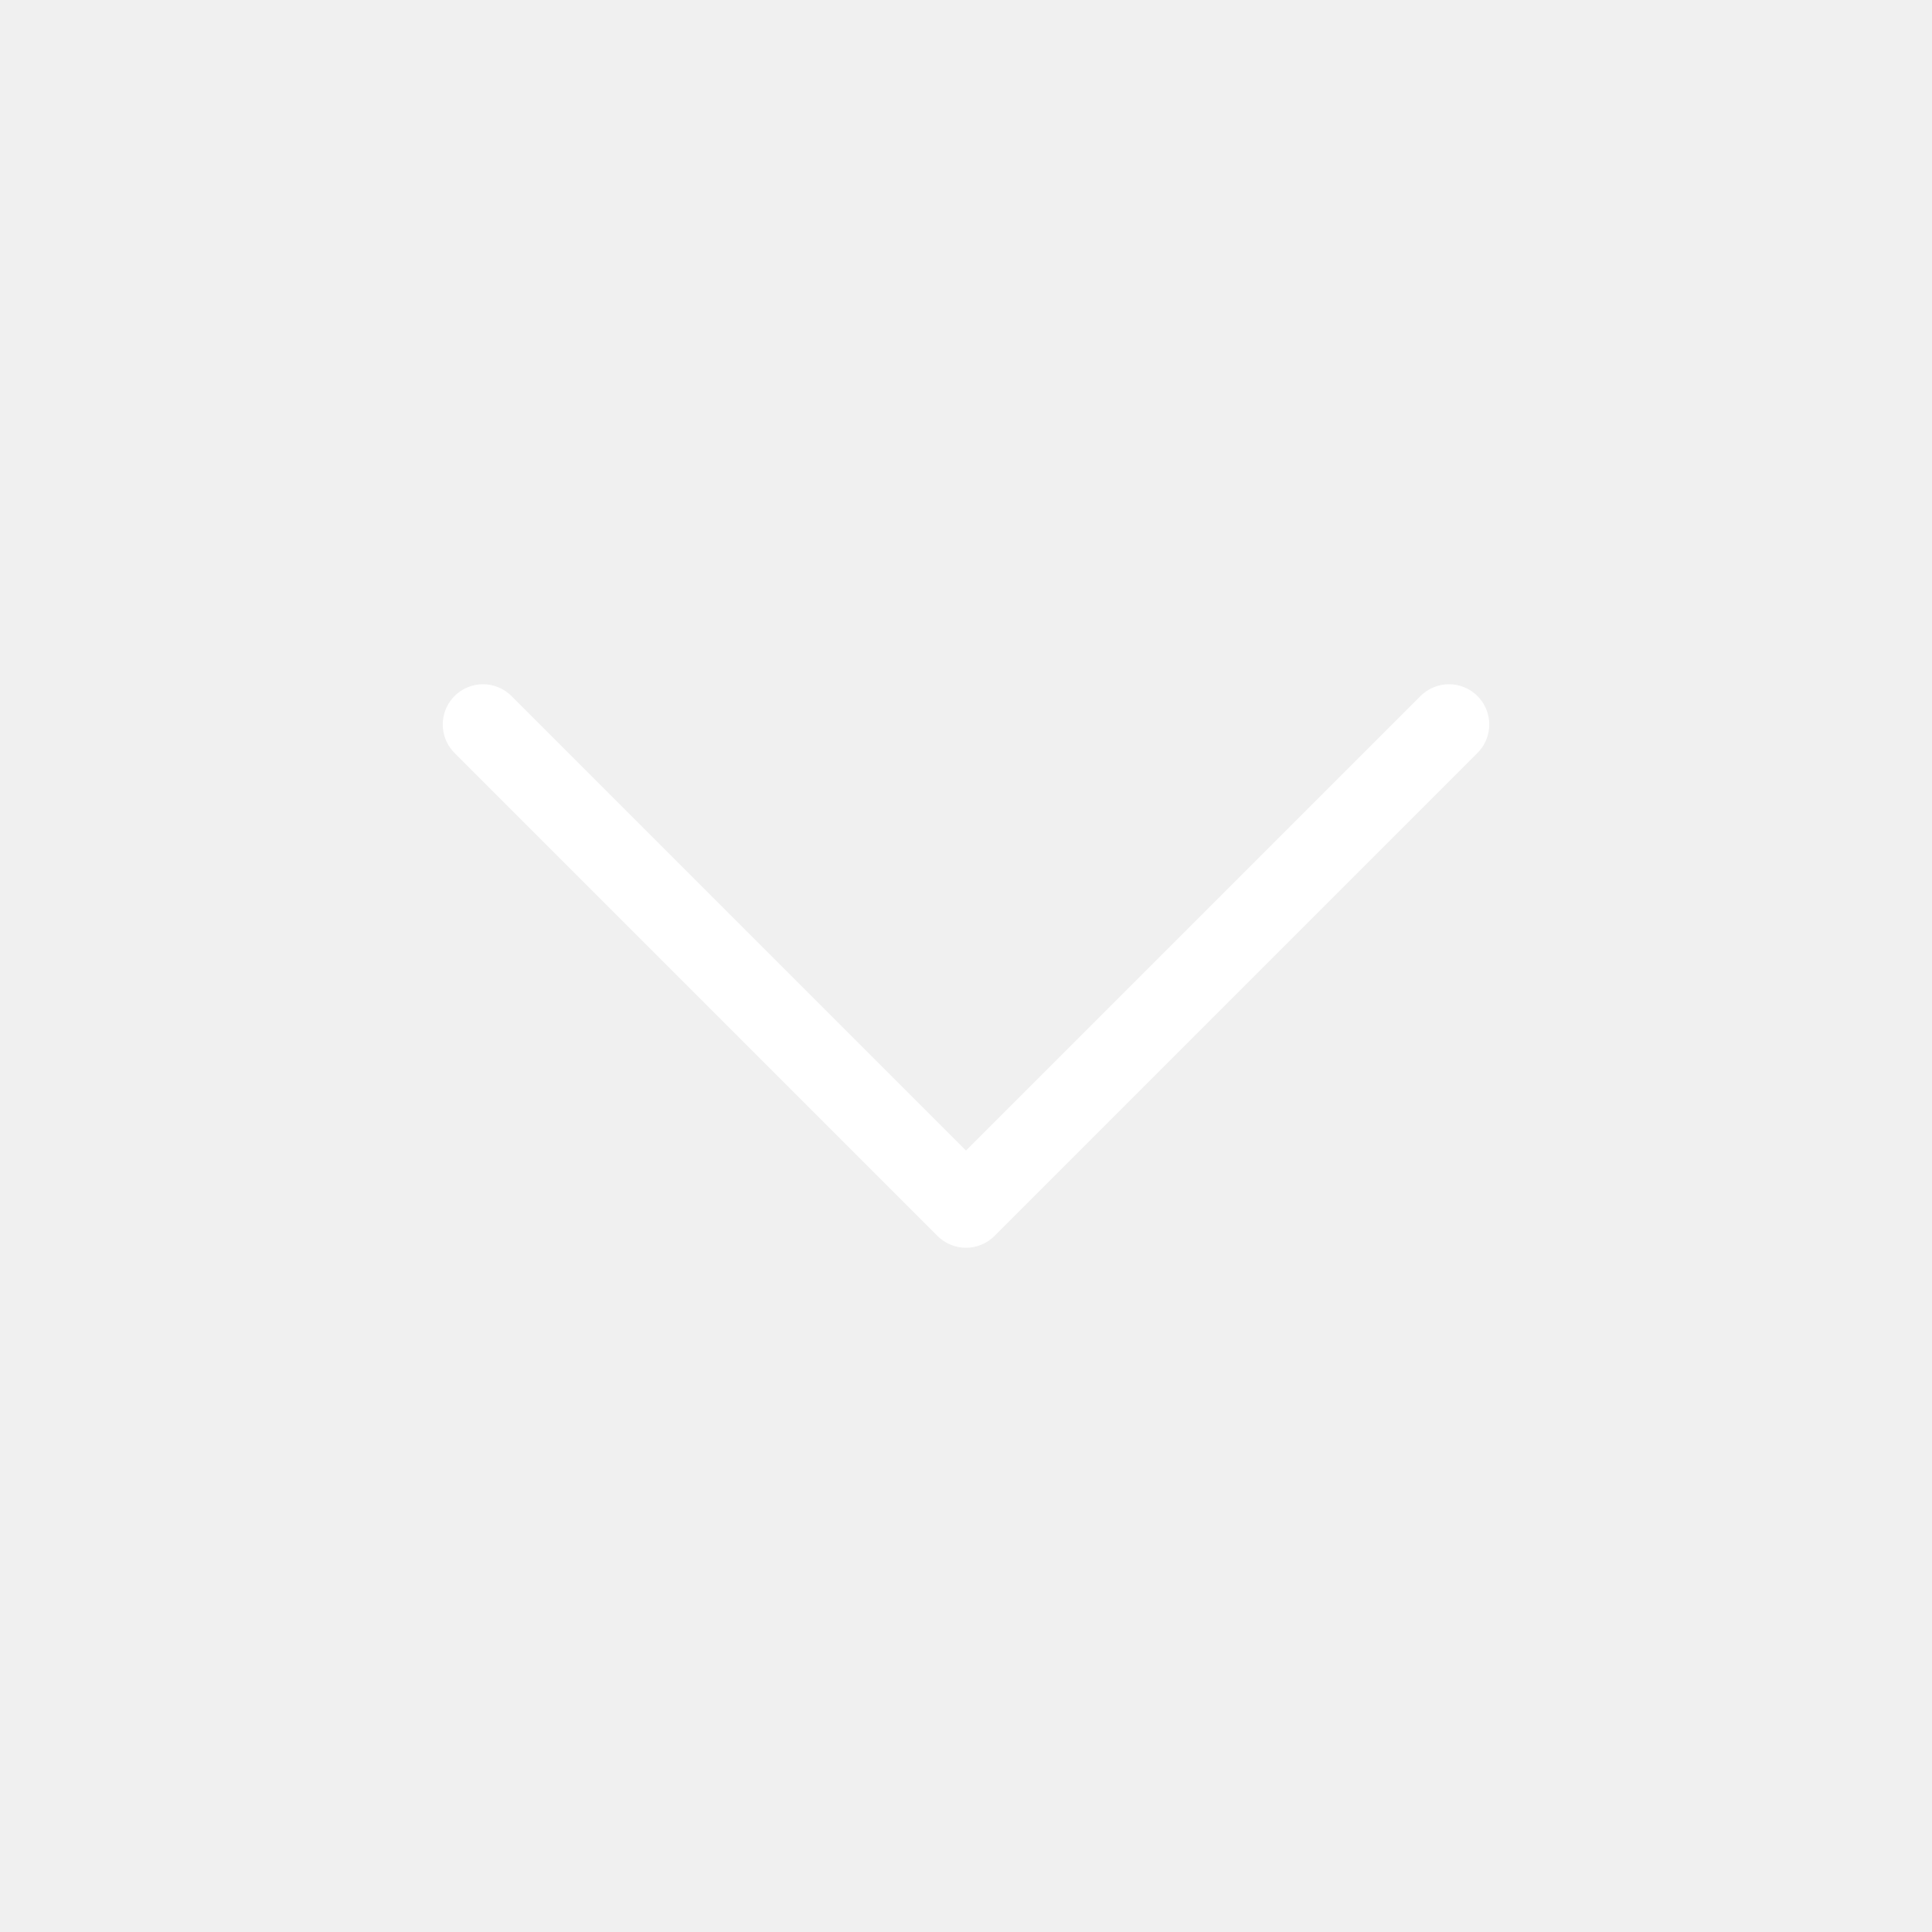
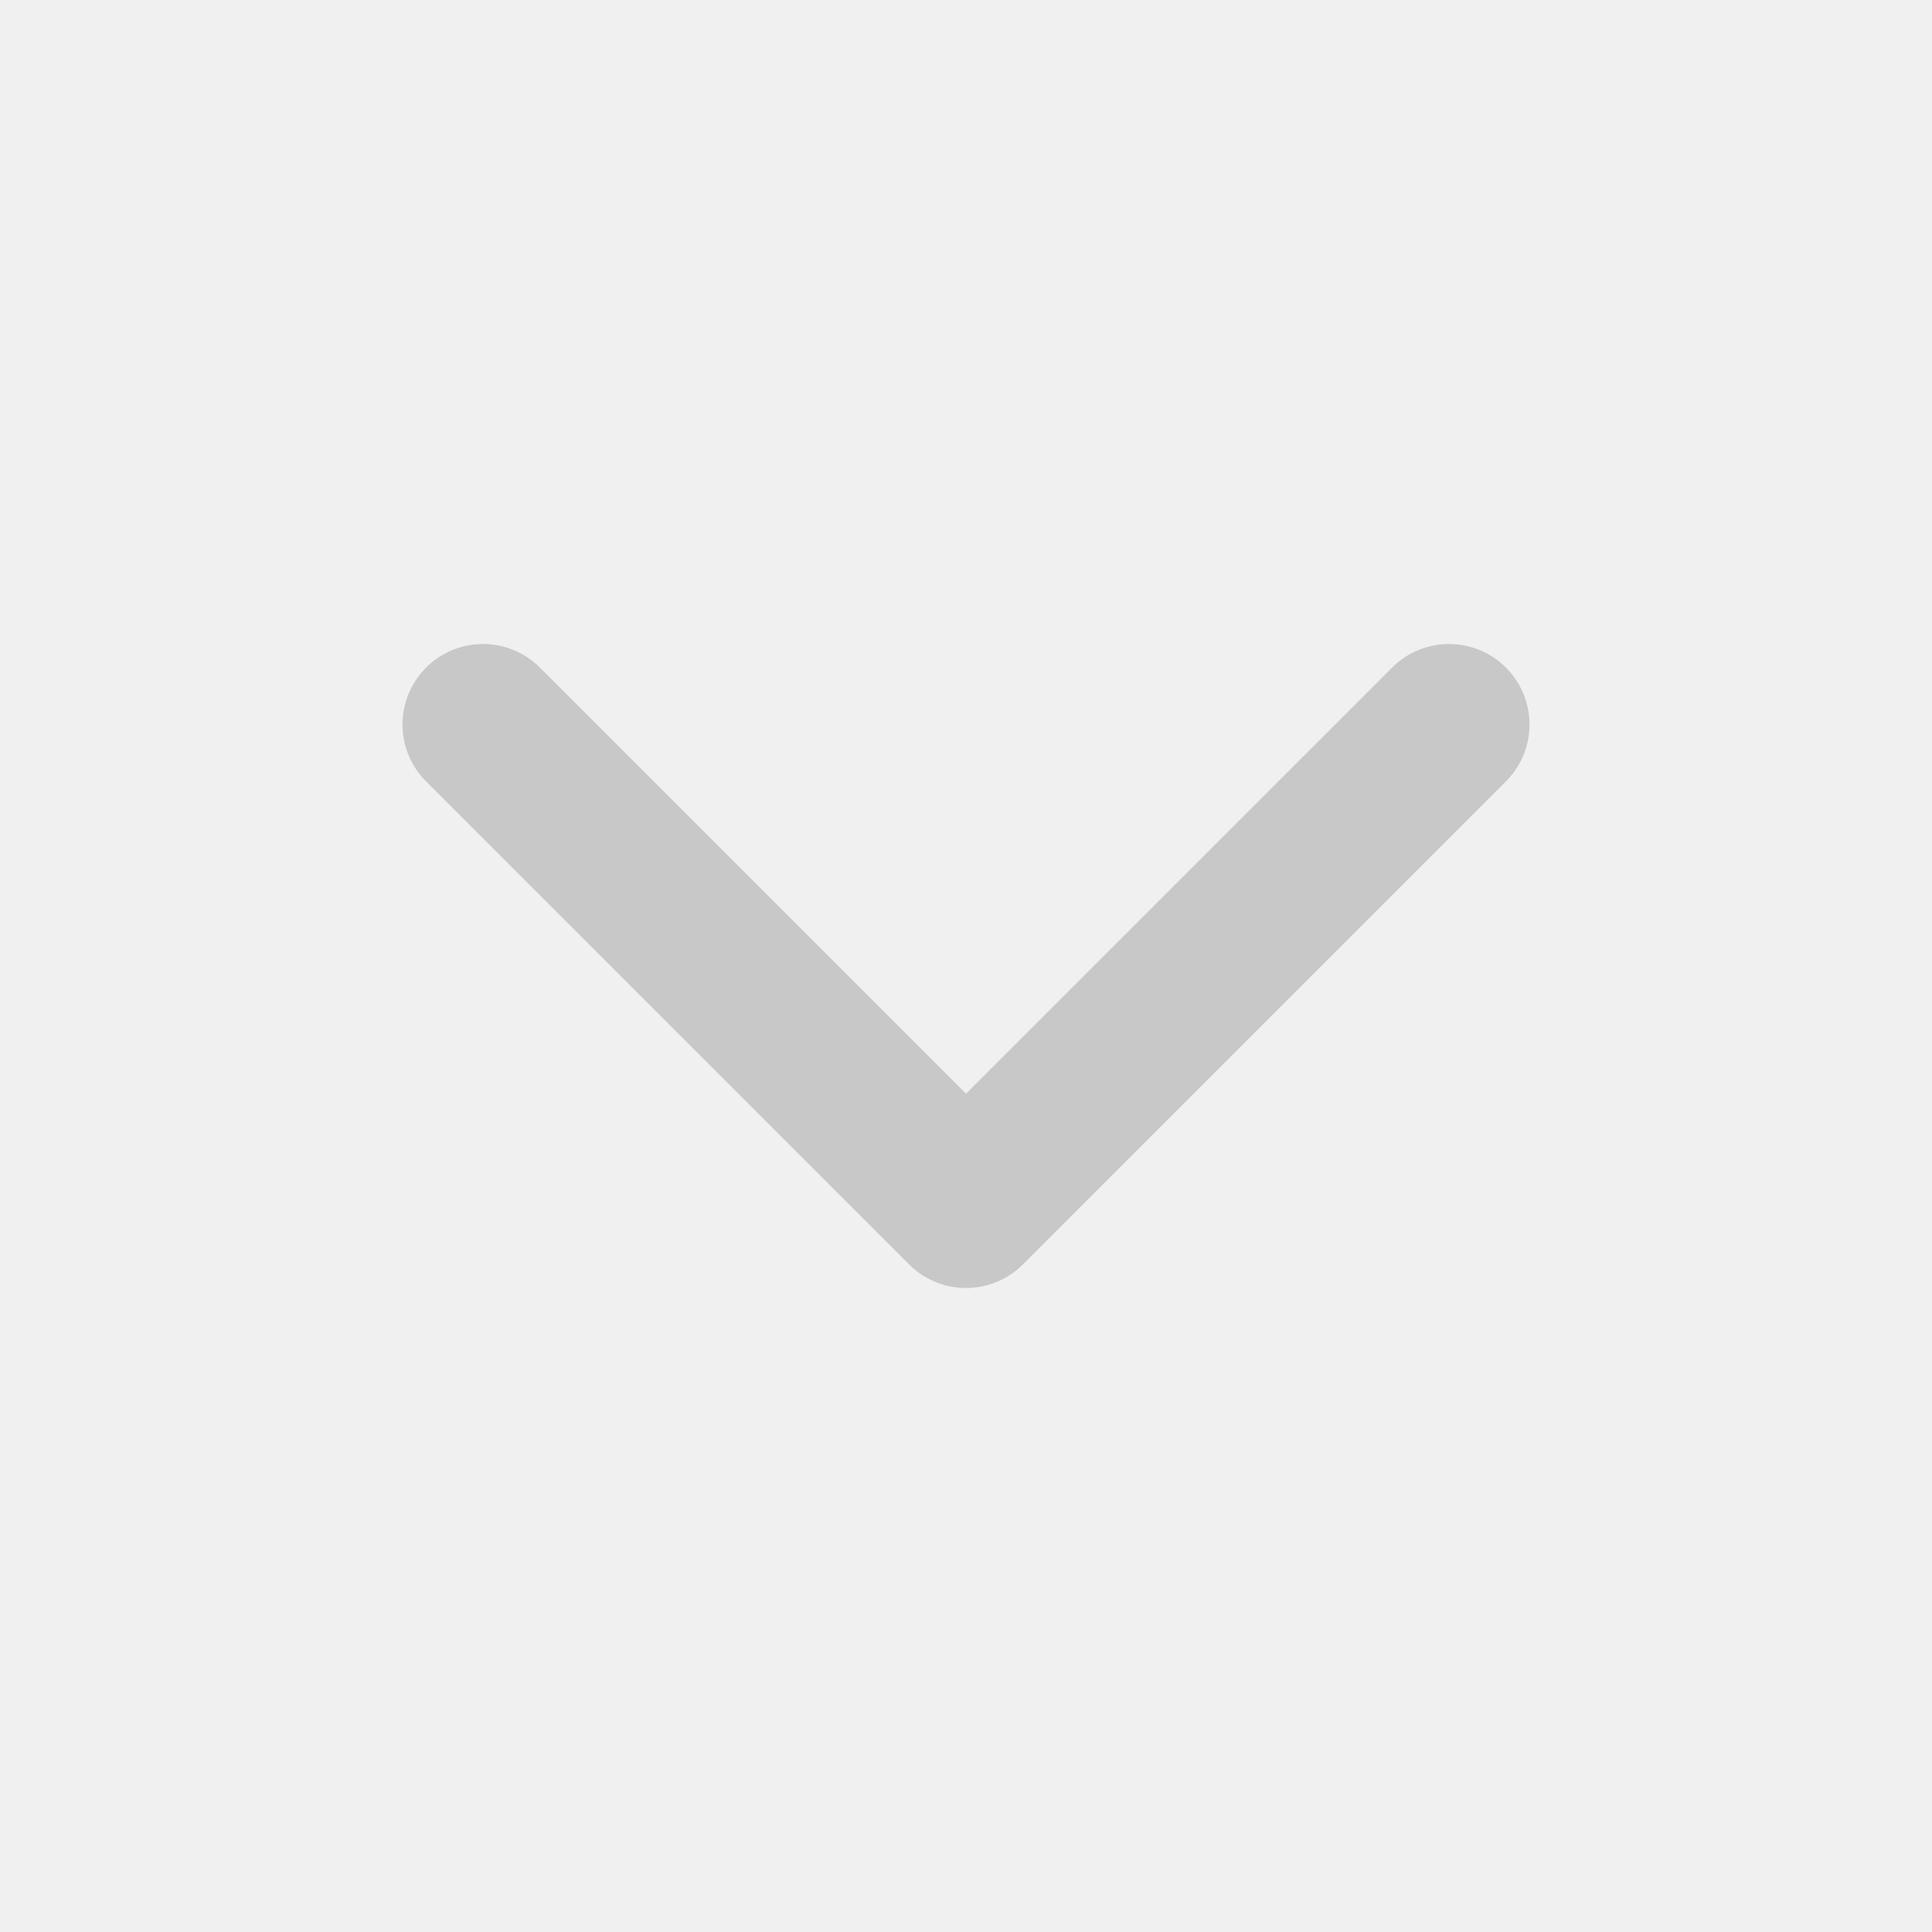
- <svg xmlns="http://www.w3.org/2000/svg" width="24" height="24" viewBox="0 0 24 24" fill="none" stroke="currentColor" stroke-width="1" stroke-linecap="round" stroke-linejoin="round" class="feather feather-chevron-down">
-   <polyline points="6 9 12 15 18 9" stroke="white" />
+ <svg xmlns="http://www.w3.org/2000/svg" stroke-width="2" width="24" height="24" viewBox="0 0 24 24" fill="none" stroke="currentColor" stroke-linecap="round" stroke-linejoin="round" class="feather feather-chevron-down">
+   <polyline points="6 9 12 15 18 9" stroke="rgb(200, 200, 200)" />
</svg>
